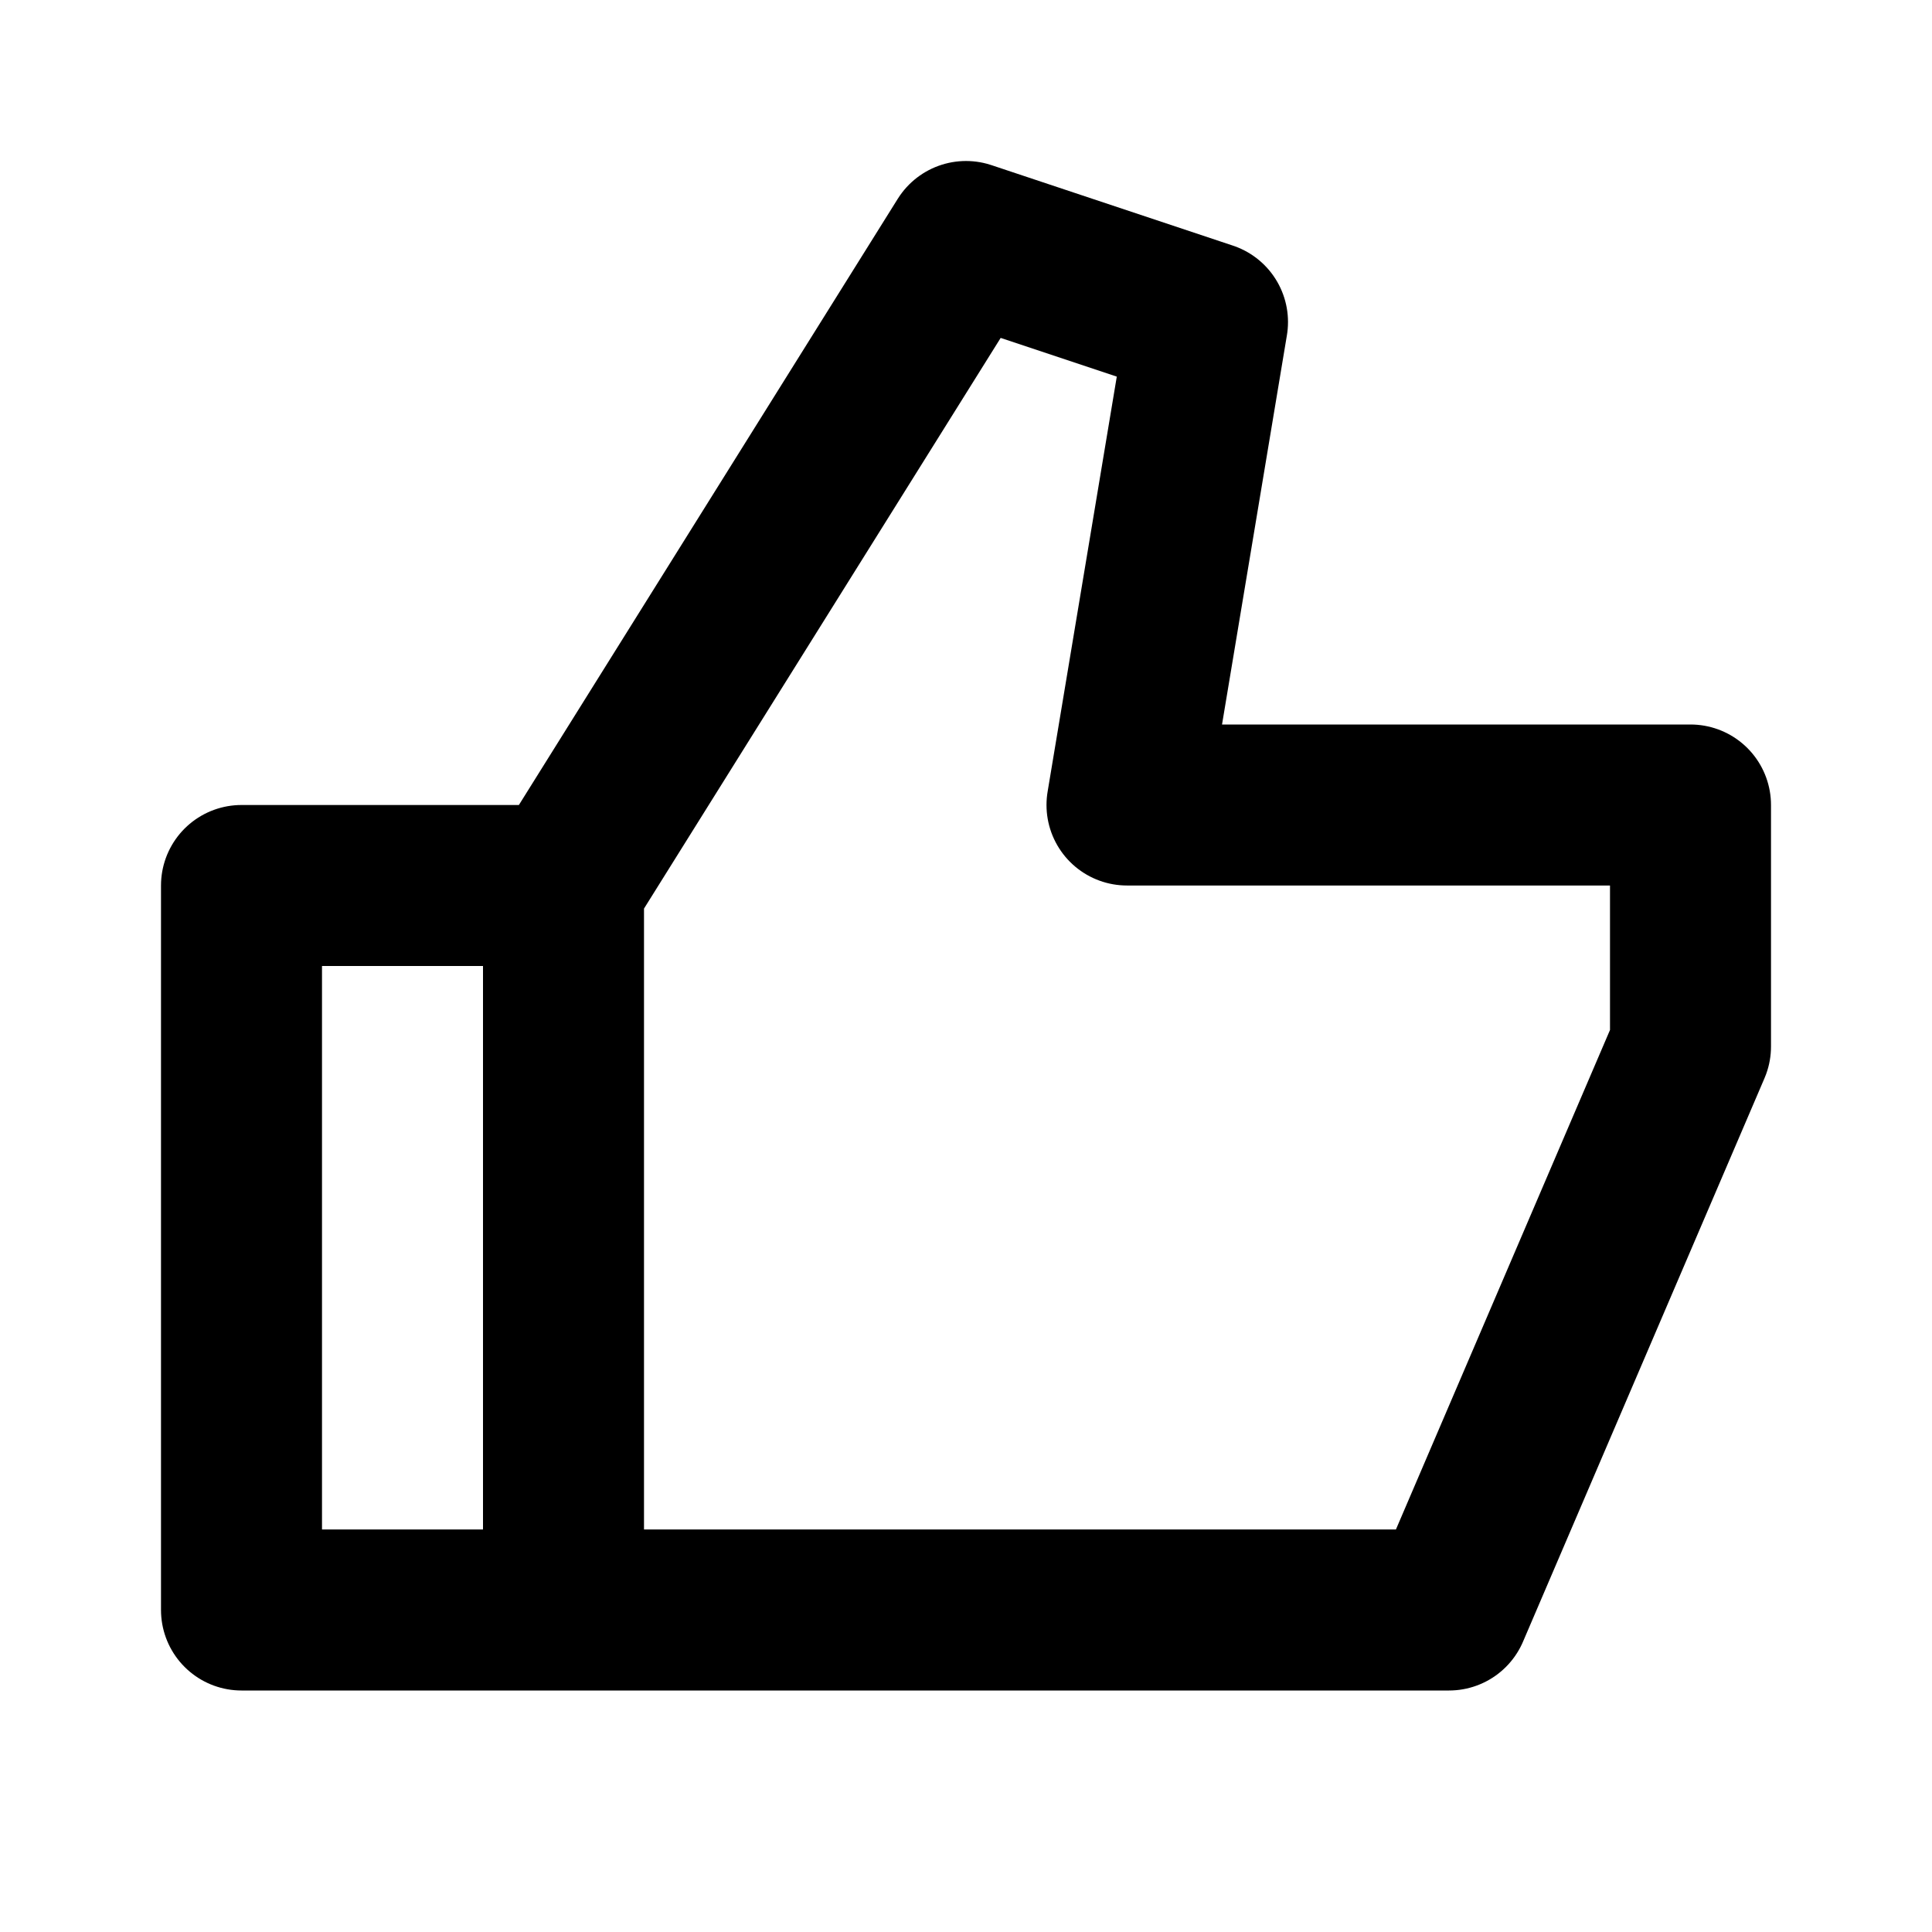
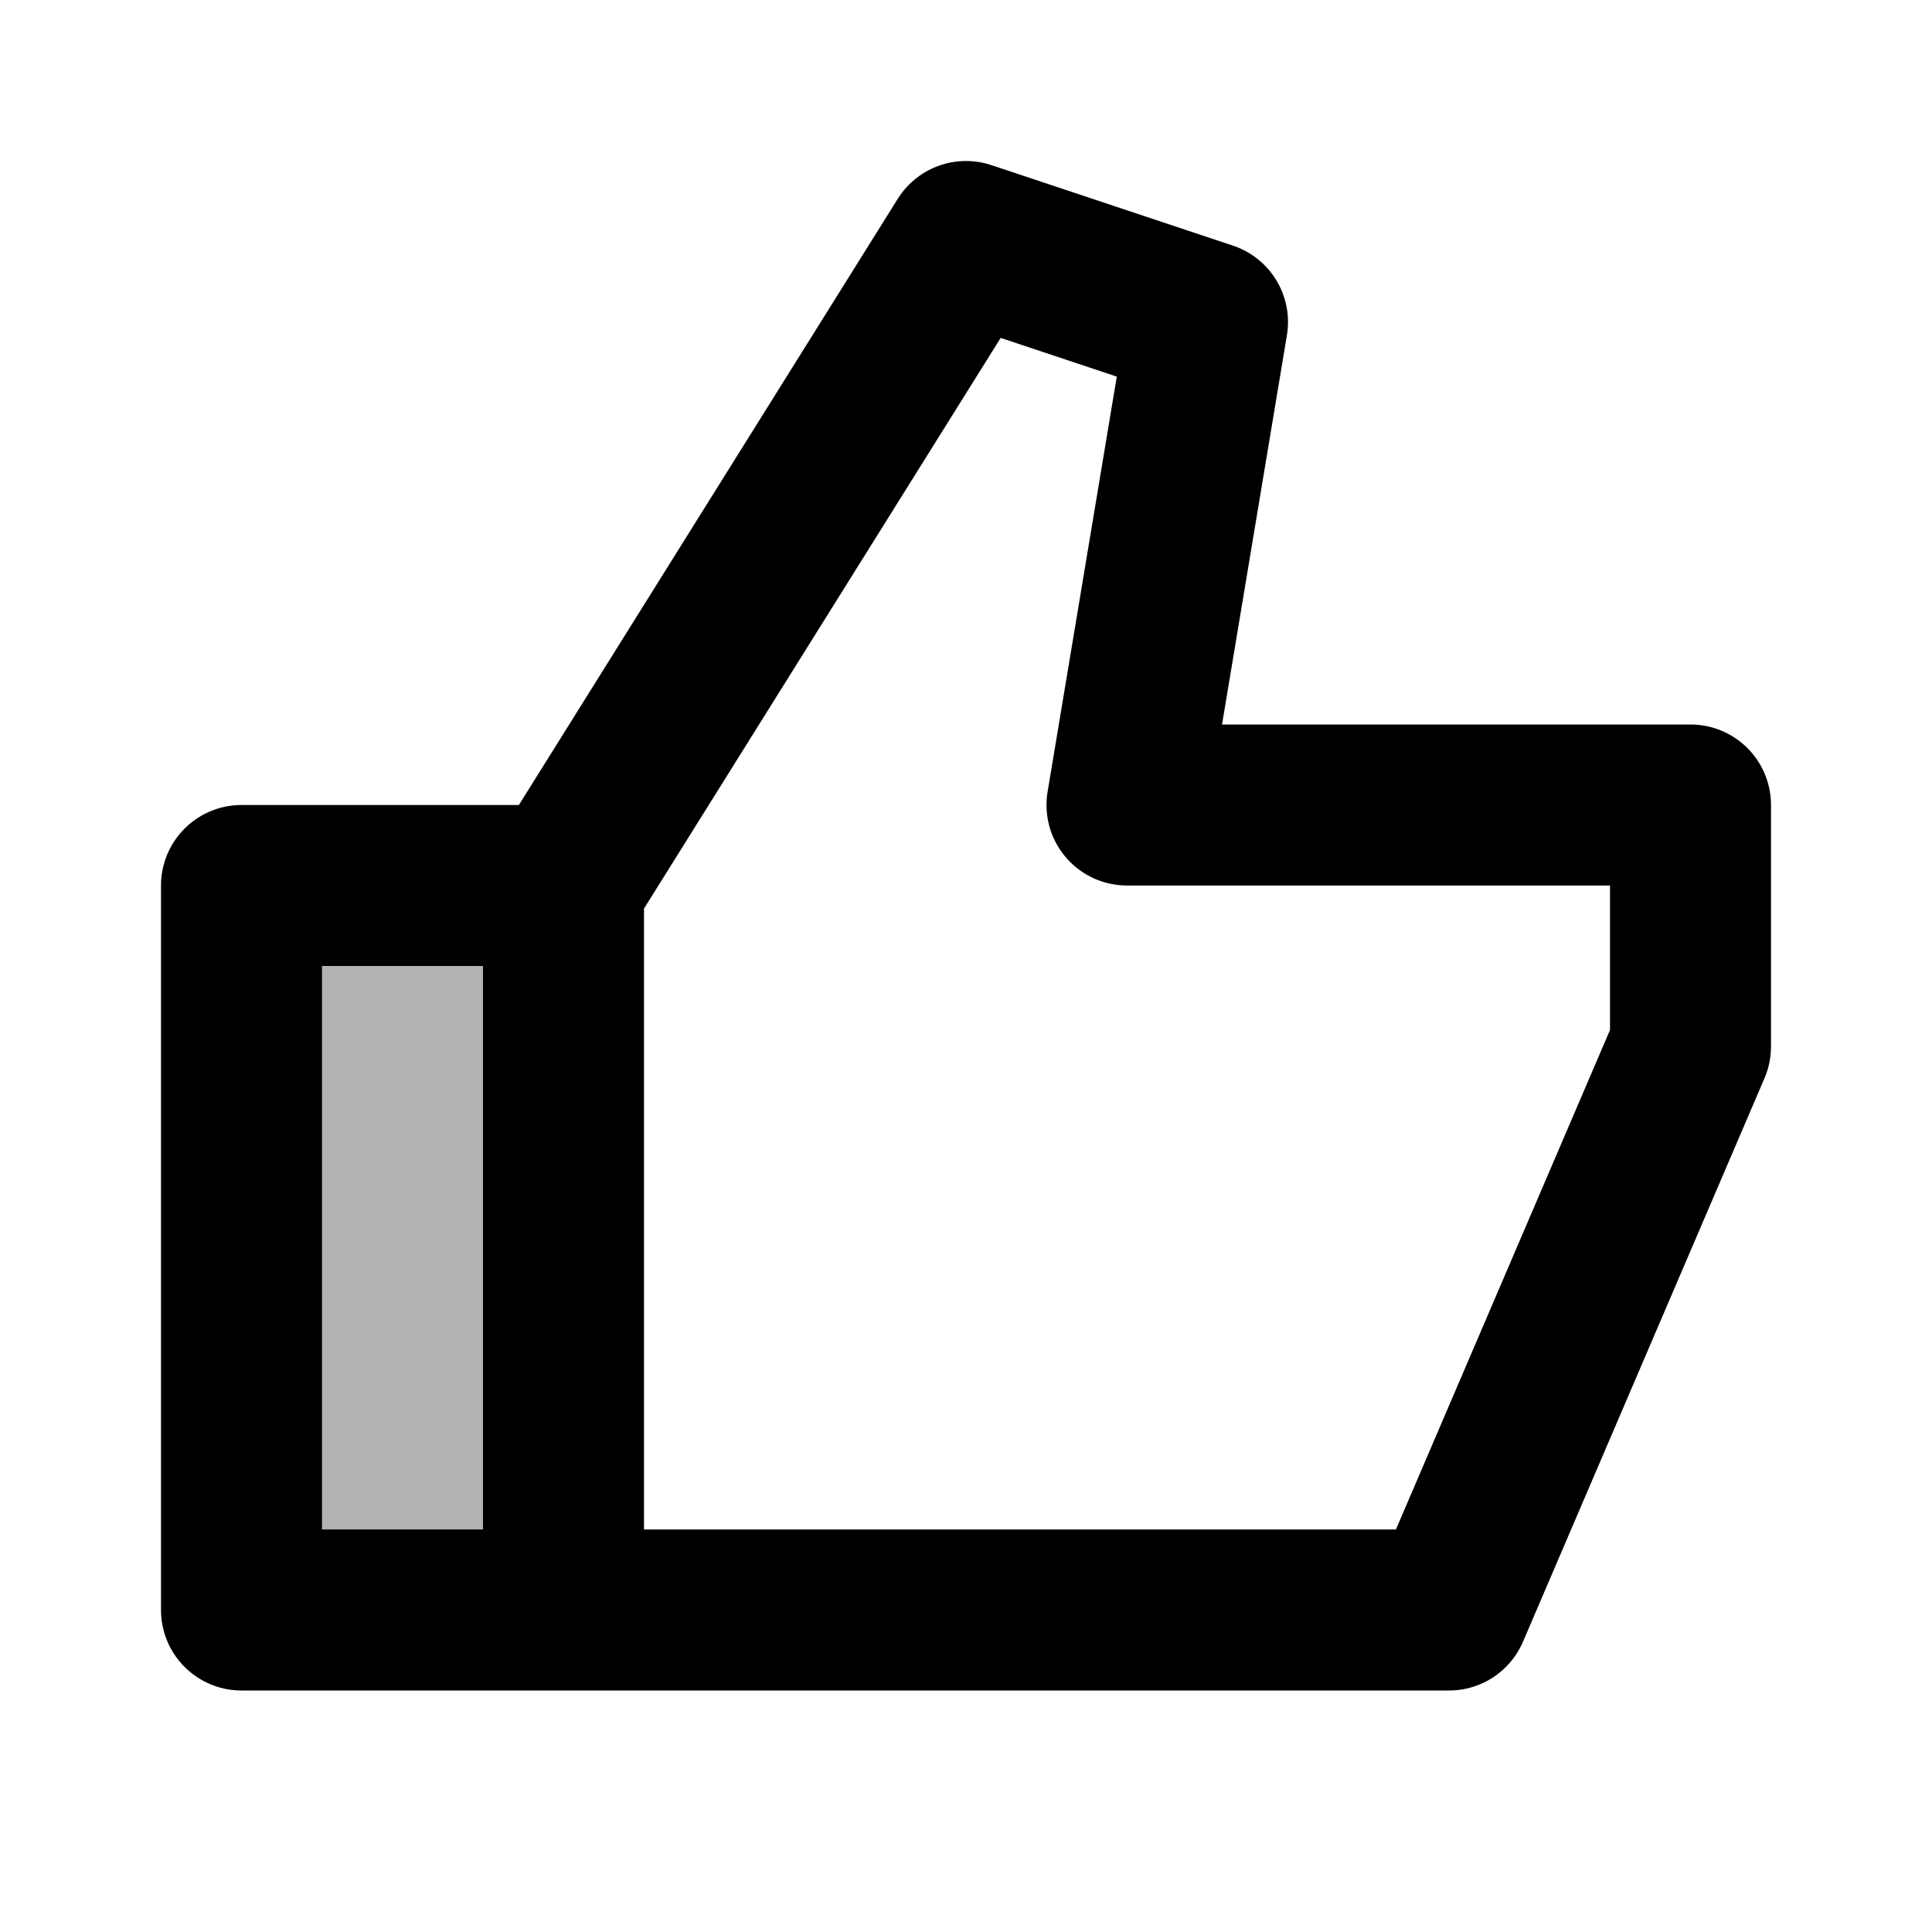
<svg xmlns="http://www.w3.org/2000/svg" width="1em" height="1em" viewBox="0 0 24 24">
  <path d="M0 0h24v24H0z" fill="none" />
-   <path fill="currentColor" fill-opacity="0" d="M7 11v9h-4v-9h4Z">
-     <animate fill="freeze" attributeName="fill-opacity" begin="0.6s" dur="0.15s" to=".3" />
-   </path>
-   <path fill="none" stroke="currentColor" stroke-dasharray="76" stroke-linecap="round" stroke-linejoin="round" stroke-width="2" d="M7 11l5 -8l3 1l-1 6h7v3l-3 7h-11h-4v-9h4v9">
-     <animate fill="freeze" attributeName="stroke-dashoffset" dur="0.6s" values="76;0" />
-   </path>
+   <path fill="currentColor" fill-opacity="0.3" d="M7 11v9h-4v-9h4Z" />
+   <path fill="none" stroke="currentColor" stroke-dasharray="0" stroke-linecap="round" stroke-linejoin="round" stroke-width="2" d="M7 11l5 -8l3 1l-1 6h7v3l-3 7h-11h-4v-9h4v9" />
</svg>
